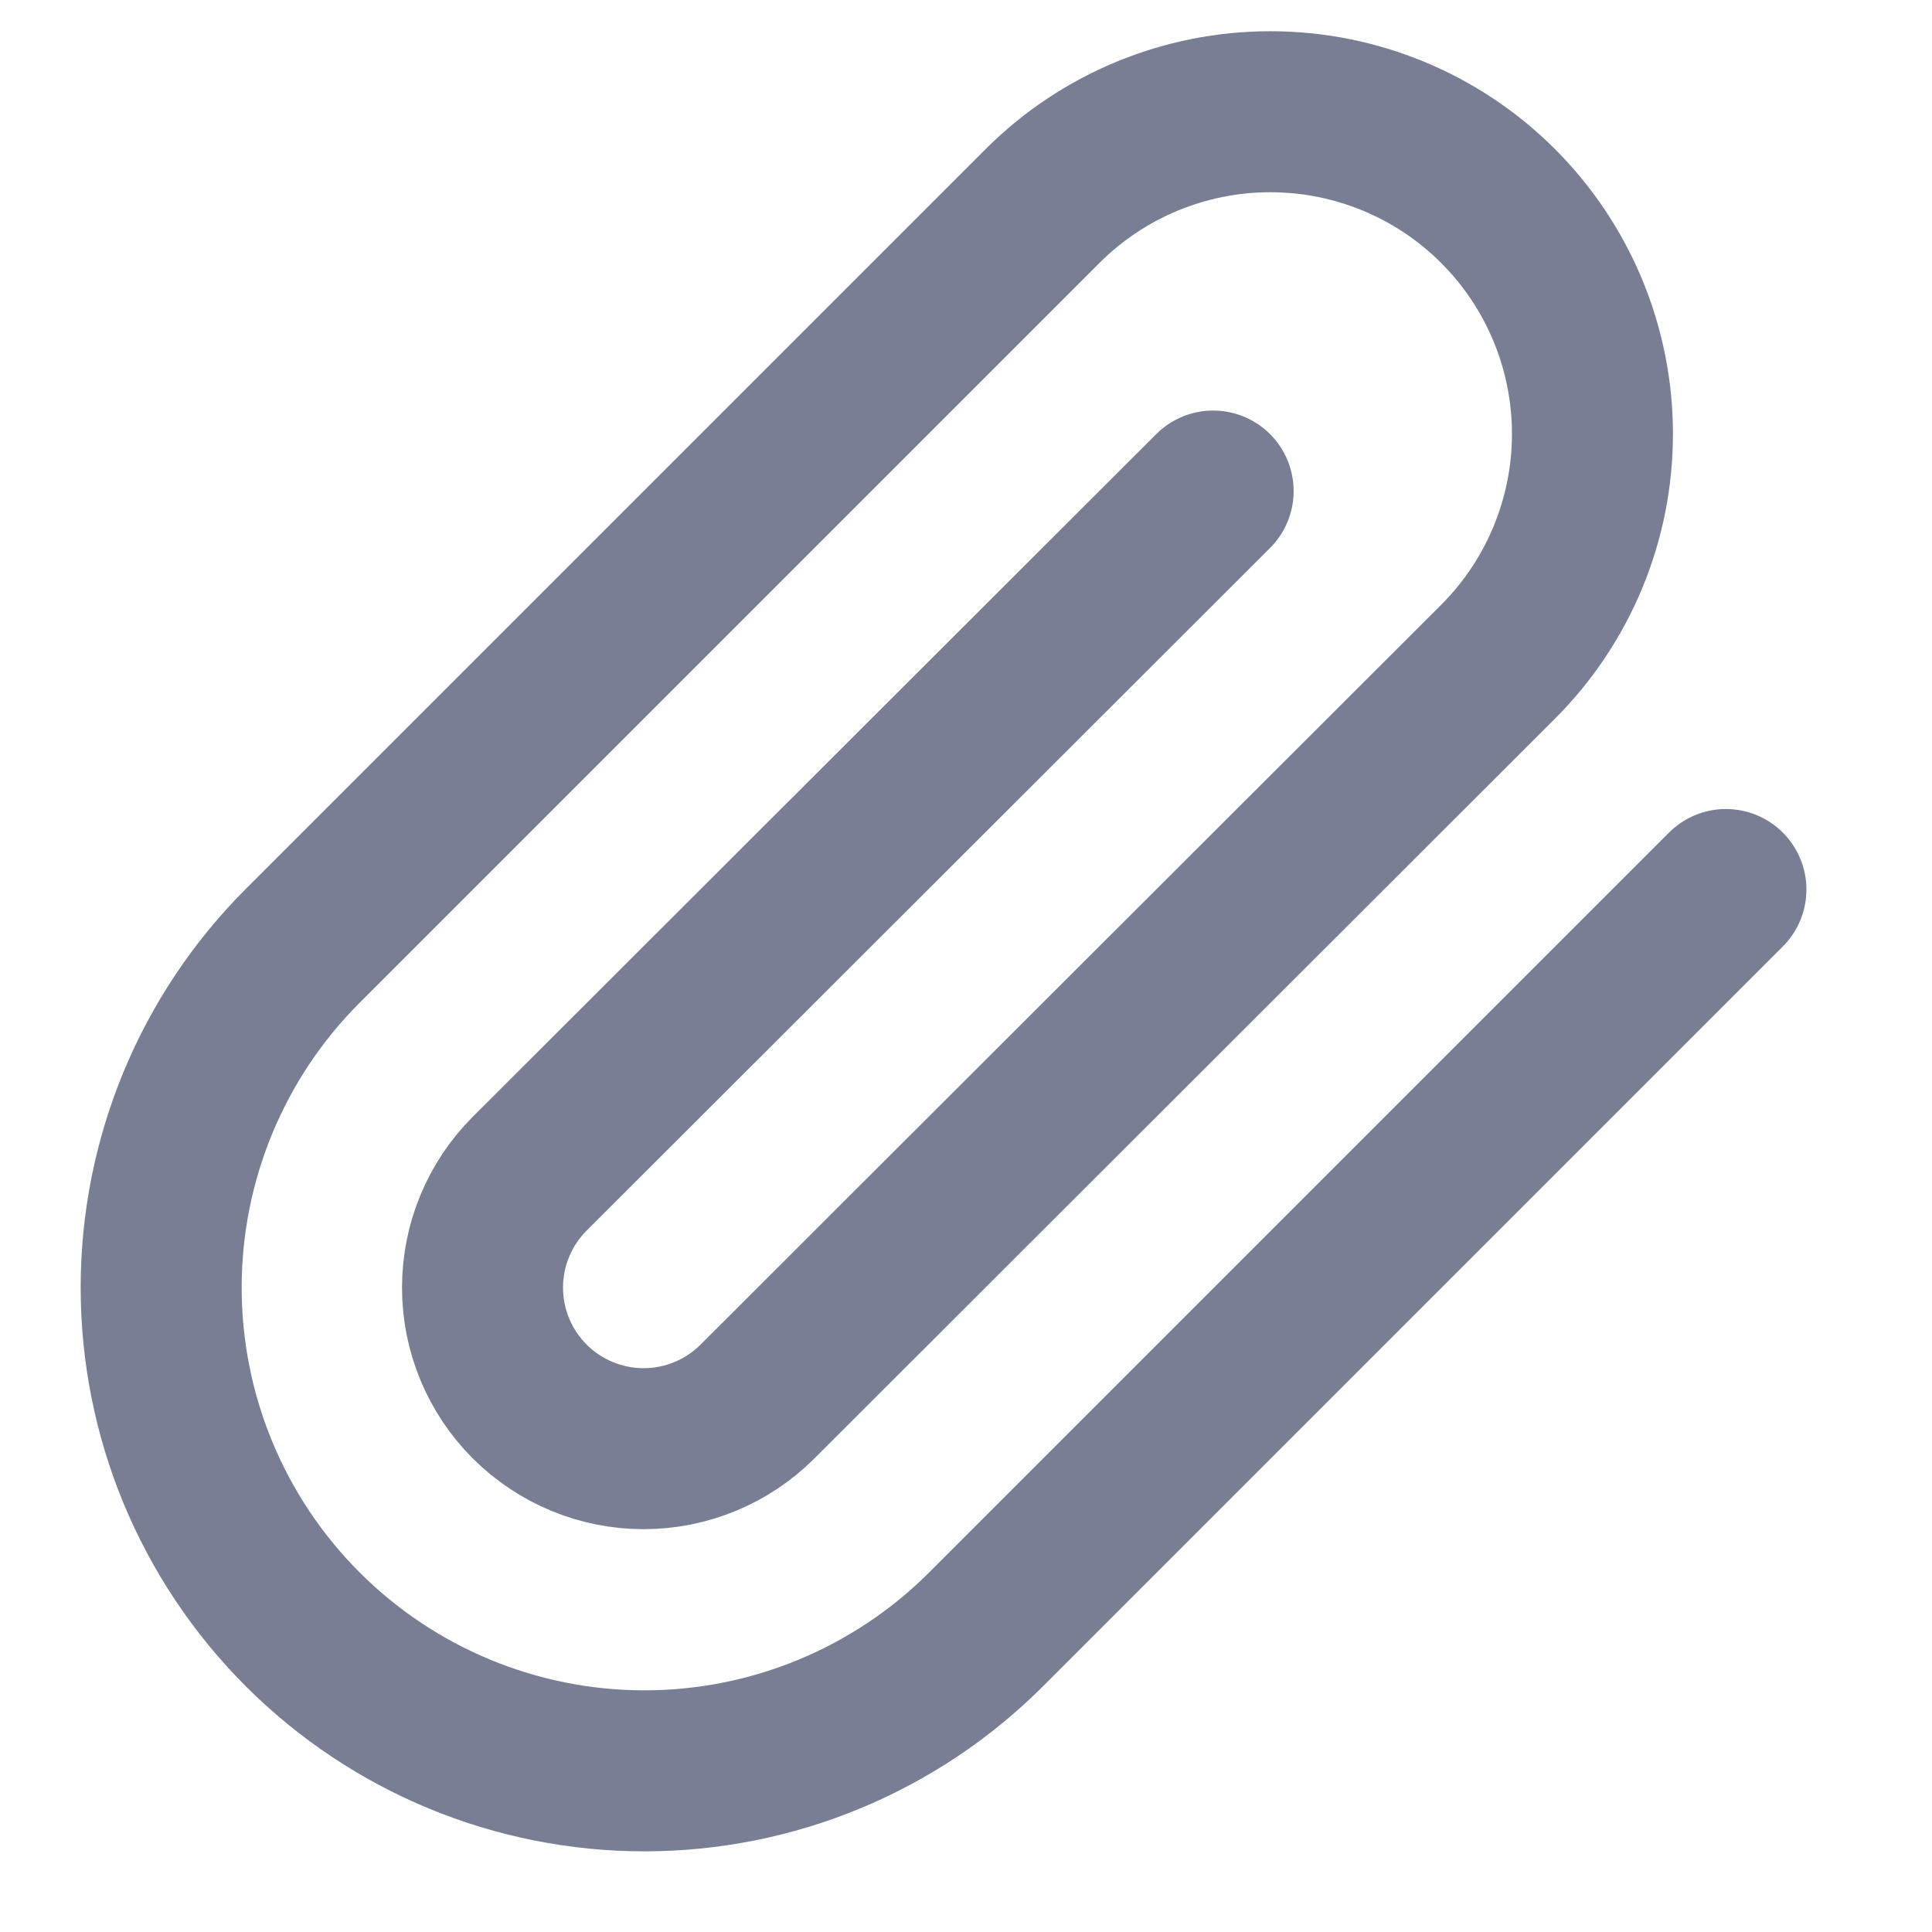
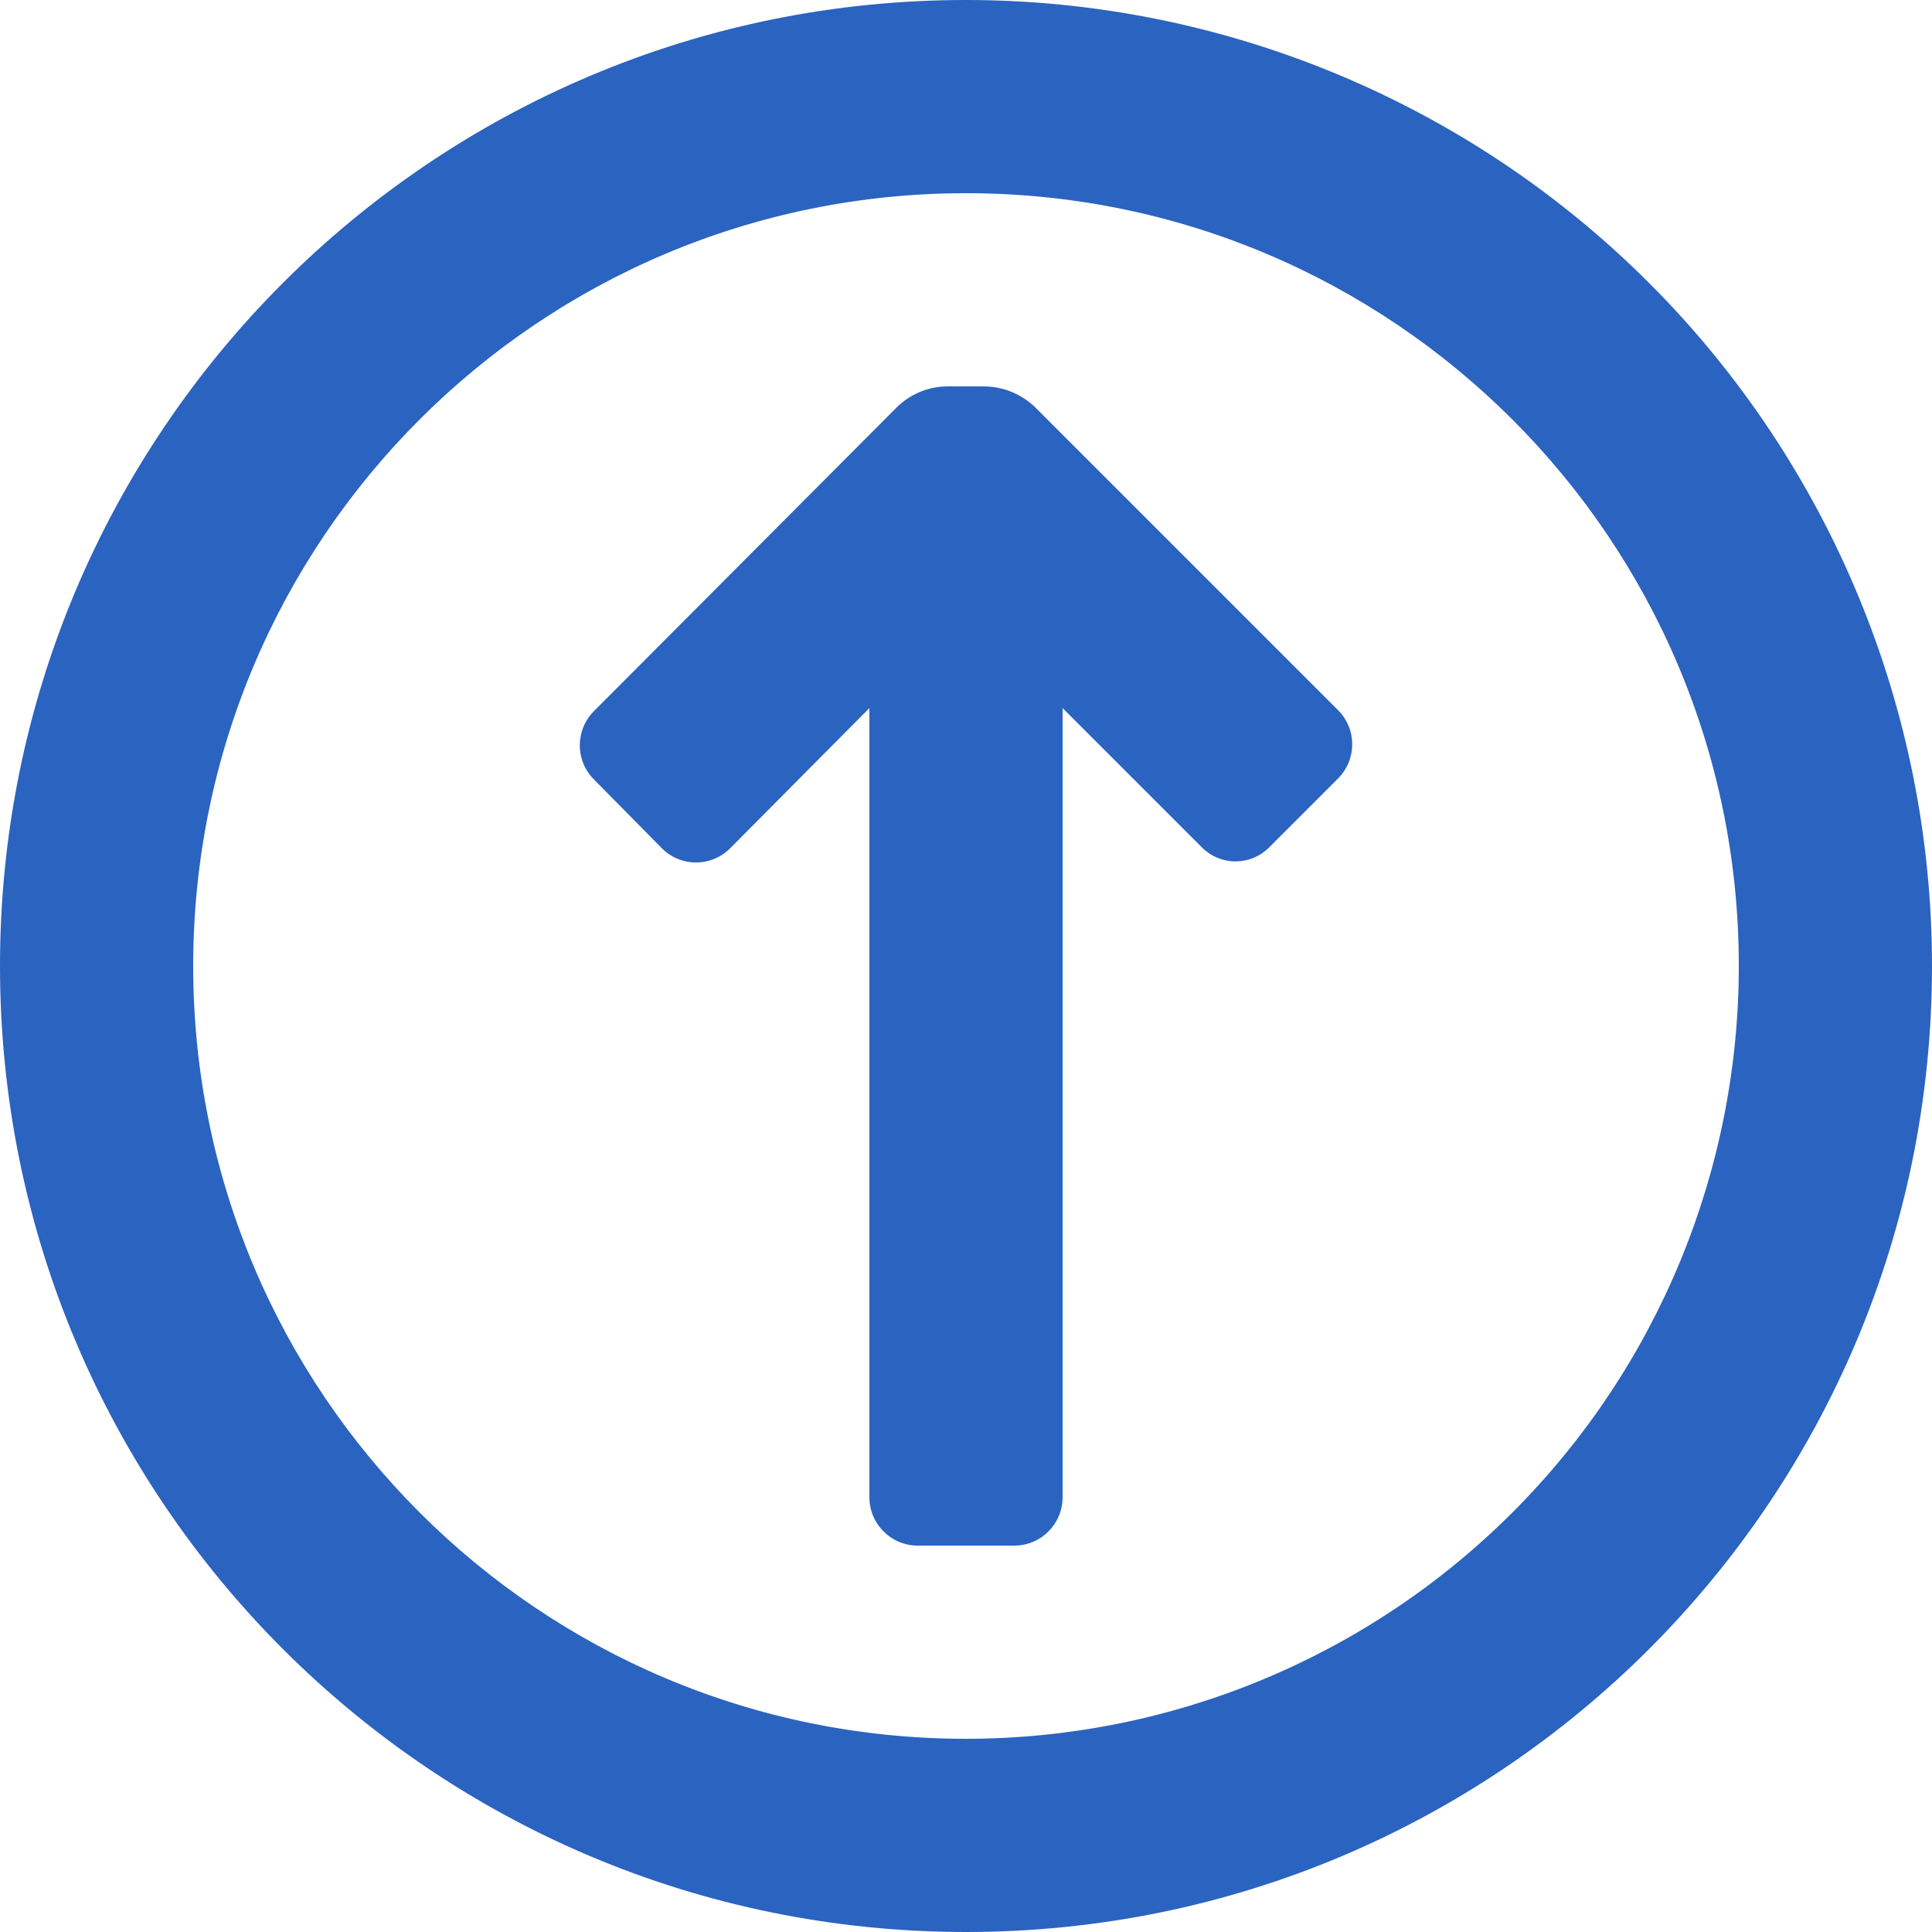
- <svg xmlns="http://www.w3.org/2000/svg" width="24" height="24" viewBox="0 0 24 24" fill="none">
-   <path d="M21.44 11.05L12.25 20.24C11.124 21.366 9.597 21.998 8.005 21.998C6.413 21.998 4.886 21.366 3.76 20.24C2.634 19.114 2.002 17.587 2.002 15.995C2.002 14.403 2.634 12.876 3.76 11.75L12.95 2.56C13.701 1.809 14.719 1.388 15.78 1.388C16.842 1.388 17.86 1.809 18.61 2.56C19.361 3.311 19.782 4.329 19.782 5.39C19.782 6.451 19.361 7.469 18.61 8.22L9.41 17.41C9.035 17.785 8.526 17.996 7.995 17.996C7.465 17.996 6.956 17.785 6.58 17.41C6.205 17.035 5.994 16.526 5.994 15.995C5.994 15.464 6.205 14.955 6.58 14.58L15.07 6.1" stroke="#787F95" stroke-width="2" stroke-linecap="round" stroke-linejoin="round" />
+ <svg xmlns="http://www.w3.org/2000/svg" width="20" height="20" viewBox="0 0 20 20" fill="none">
+   <path fill-rule="evenodd" clip-rule="evenodd" d="M10 0C4.477 0 0 4.477 0 10C0 15.523 4.477 20 10 20C15.523 20 20 15.523 20 10C20 7.348 18.946 4.804 17.071 2.929C15.196 1.054 12.652 0 10 0ZM10 18C5.582 18 2 14.418 2 10C2 5.582 5.582 2 10 2C14.418 2 18 5.582 18 10C18 12.122 17.157 14.157 15.657 15.657C14.157 17.157 12.122 18 10 18ZM10.19 4C10.388 4.002 10.578 4.081 10.72 4.22L13.85 7.35C13.945 7.444 13.998 7.572 13.998 7.705C13.998 7.838 13.945 7.966 13.85 8.06L13.14 8.77C13.048 8.864 12.922 8.917 12.79 8.917C12.658 8.917 12.532 8.864 12.44 8.77L11 7.33V15.5C11 15.776 10.776 16 10.5 16H9.5C9.224 16 9 15.776 9 15.5V7.33L7.56 8.78C7.466 8.875 7.338 8.928 7.205 8.928C7.072 8.928 6.944 8.875 6.85 8.78L6.15 8.07C6.055 7.976 6.002 7.848 6.002 7.715C6.002 7.582 6.055 7.454 6.15 7.36L9.28 4.22C9.421 4.079 9.611 4 9.81 4H10.19Z" fill="#2B63C0" />
</svg>
